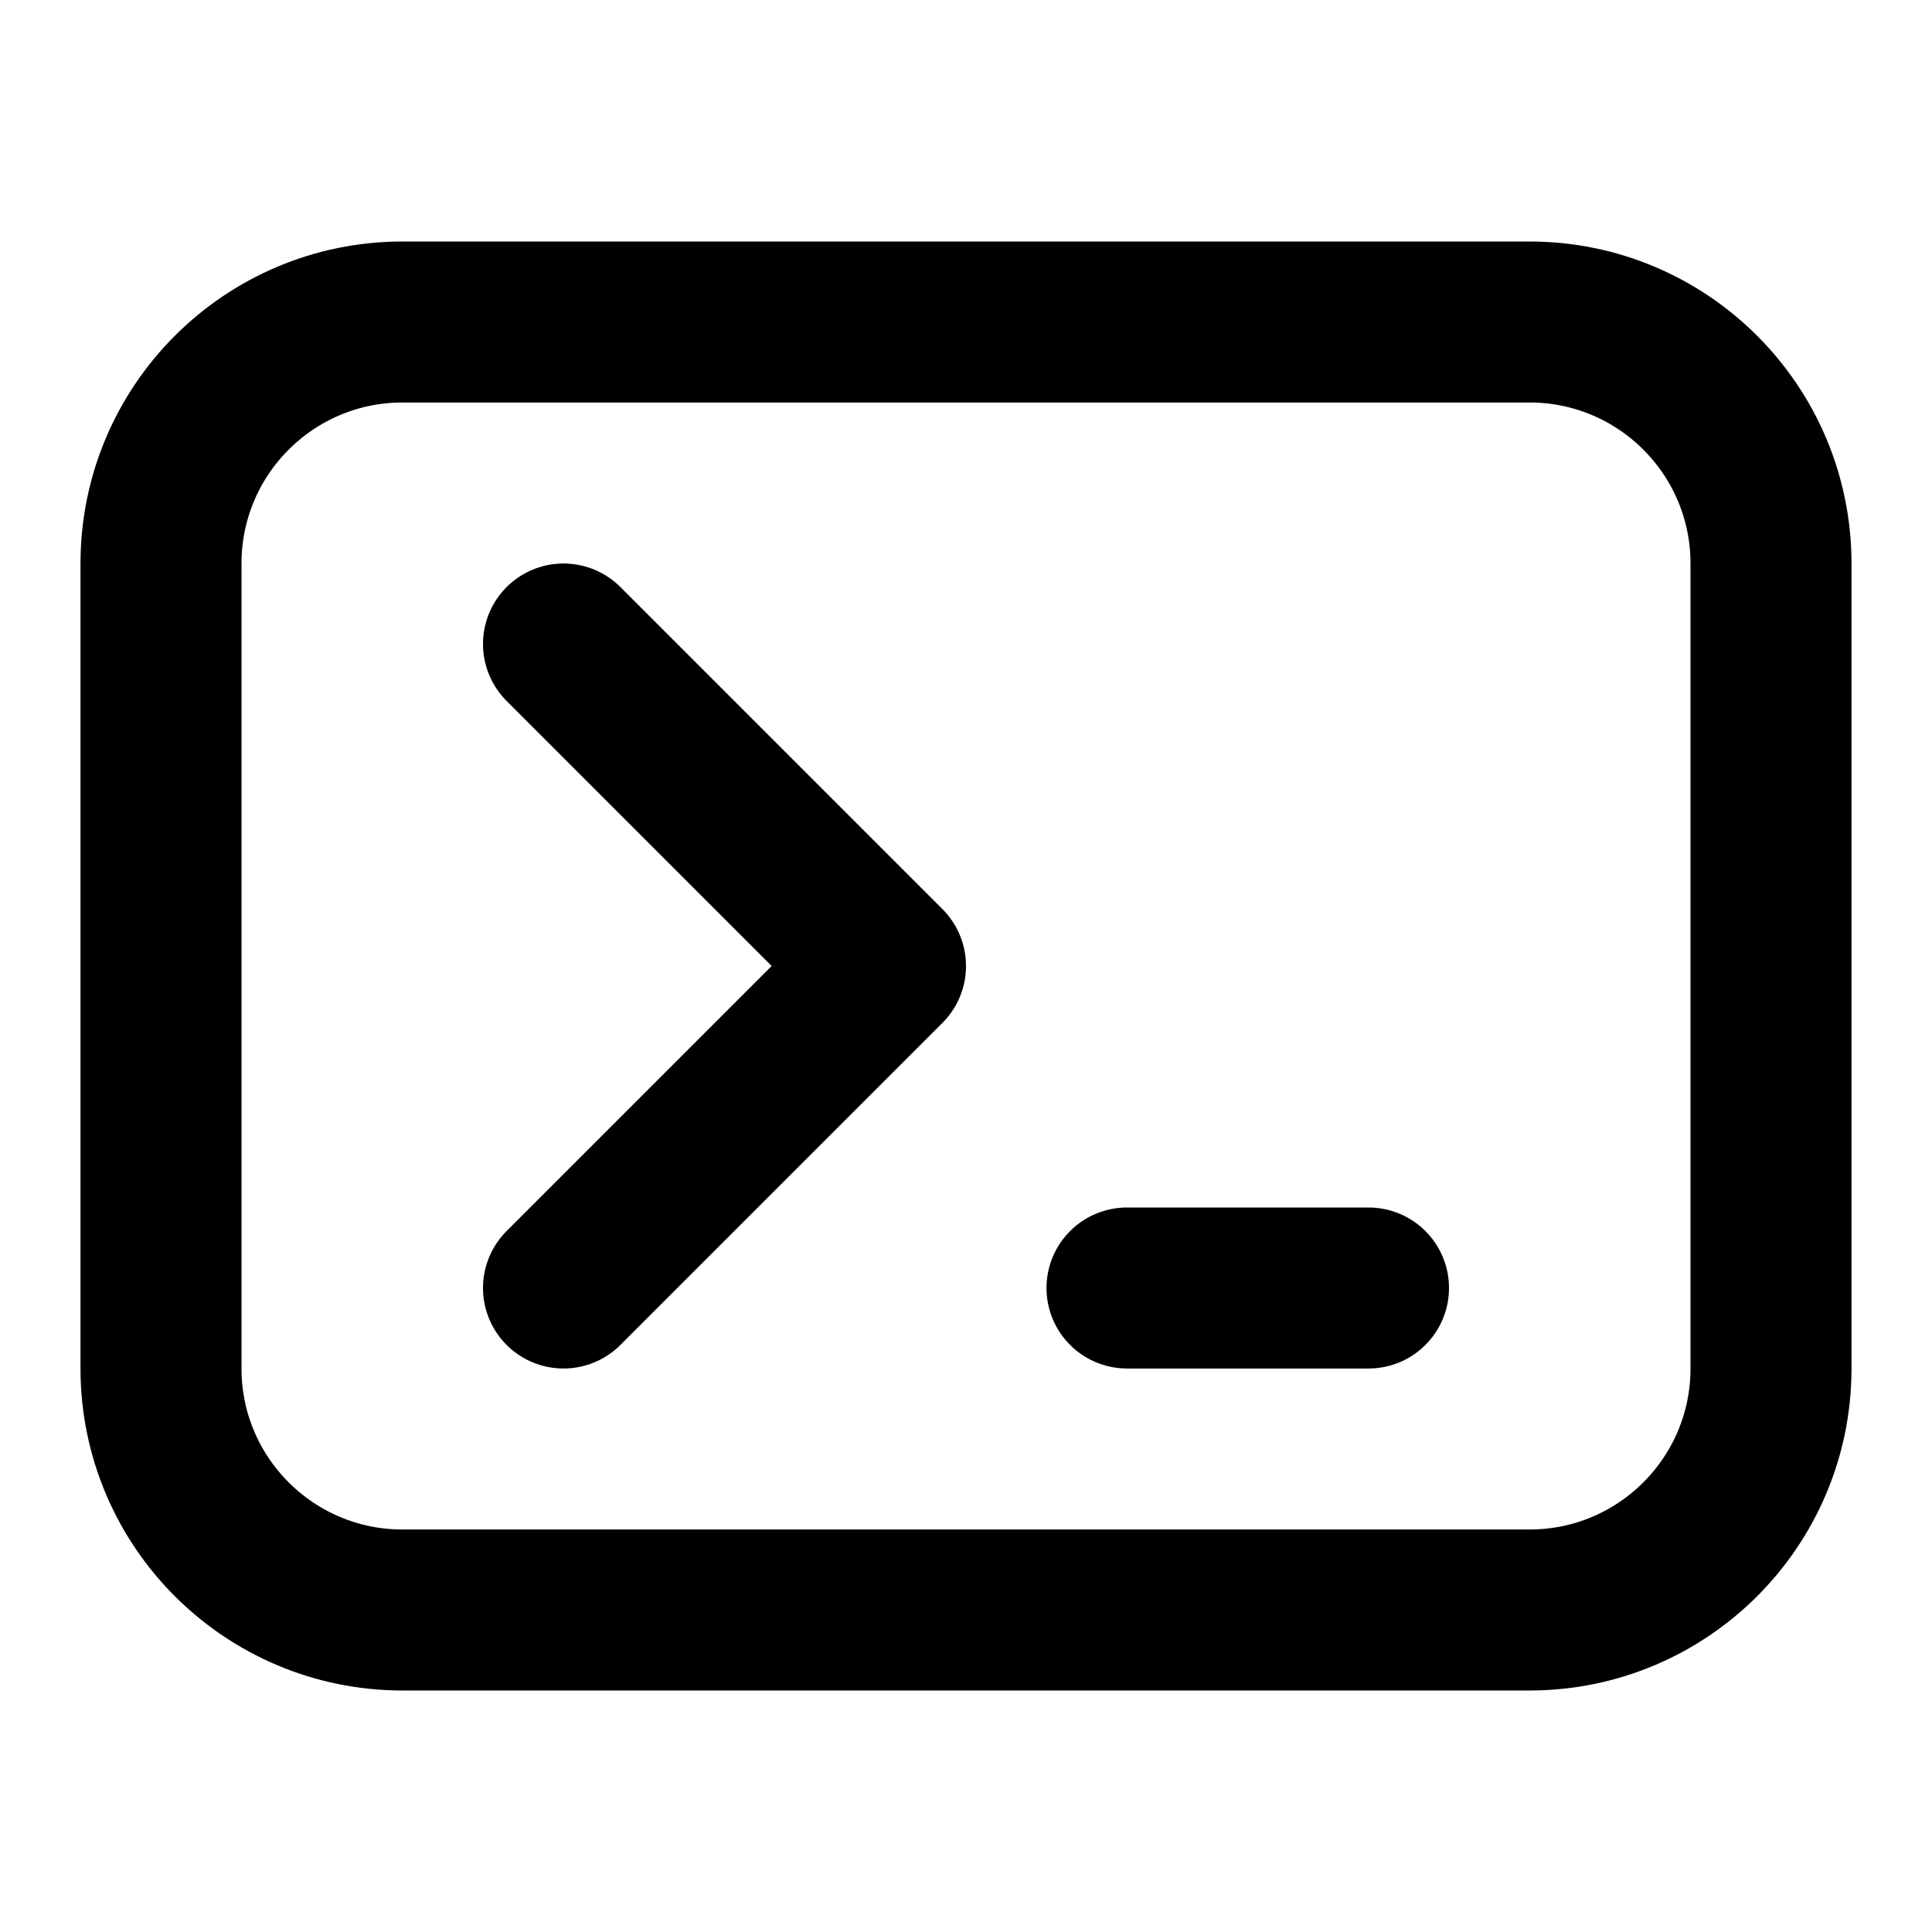
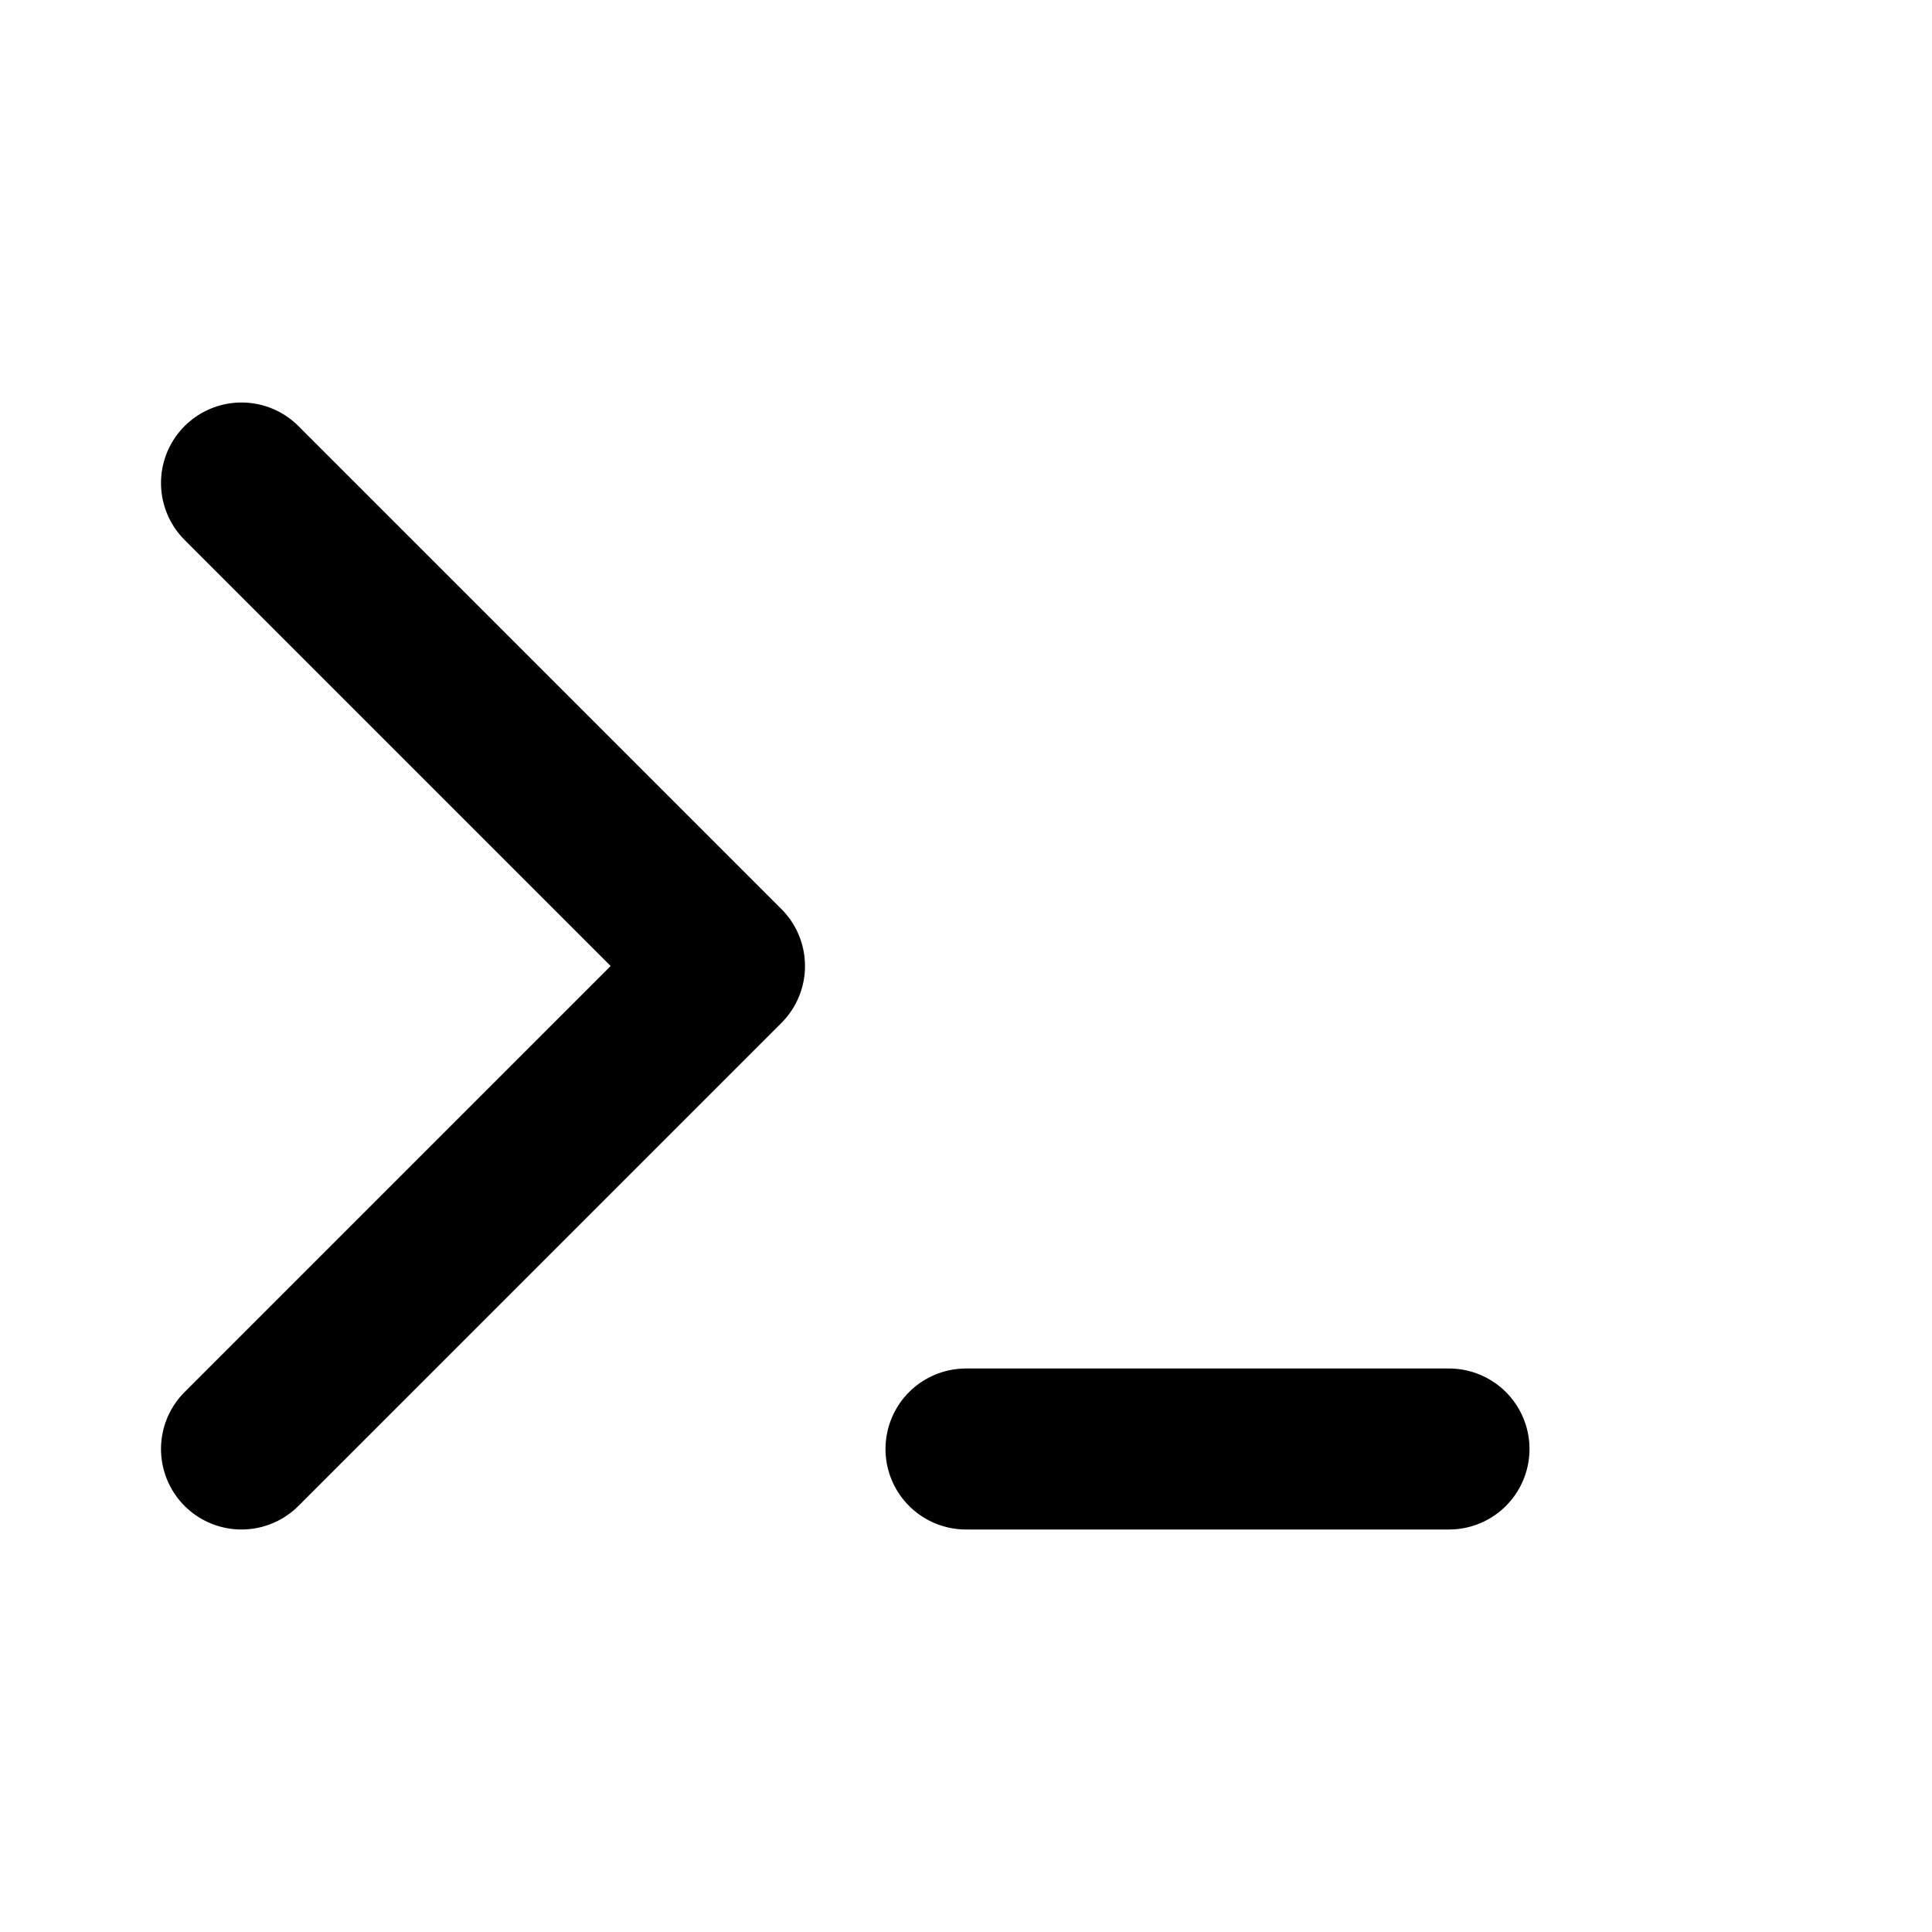
<svg xmlns="http://www.w3.org/2000/svg" viewBox="0 0 24 24" width="512" height="512" fill="none" stroke="currentColor" stroke-width="2" stroke-linecap="round" stroke-linejoin="round">
-   <rect x="2" y="4" width="20" height="16" rx="3" ry="3" />
-   <polyline points="7 8 11 12 7 16" />
-   <line x1="14" y1="16" x2="17" y2="16" />
+   <path d="M3 6 L9 12 L3 18" stroke-linecap="round" stroke-linejoin="round" />
+   <line x1="12" y1="18" x2="18" y2="18" stroke-linecap="round" />
</svg>
